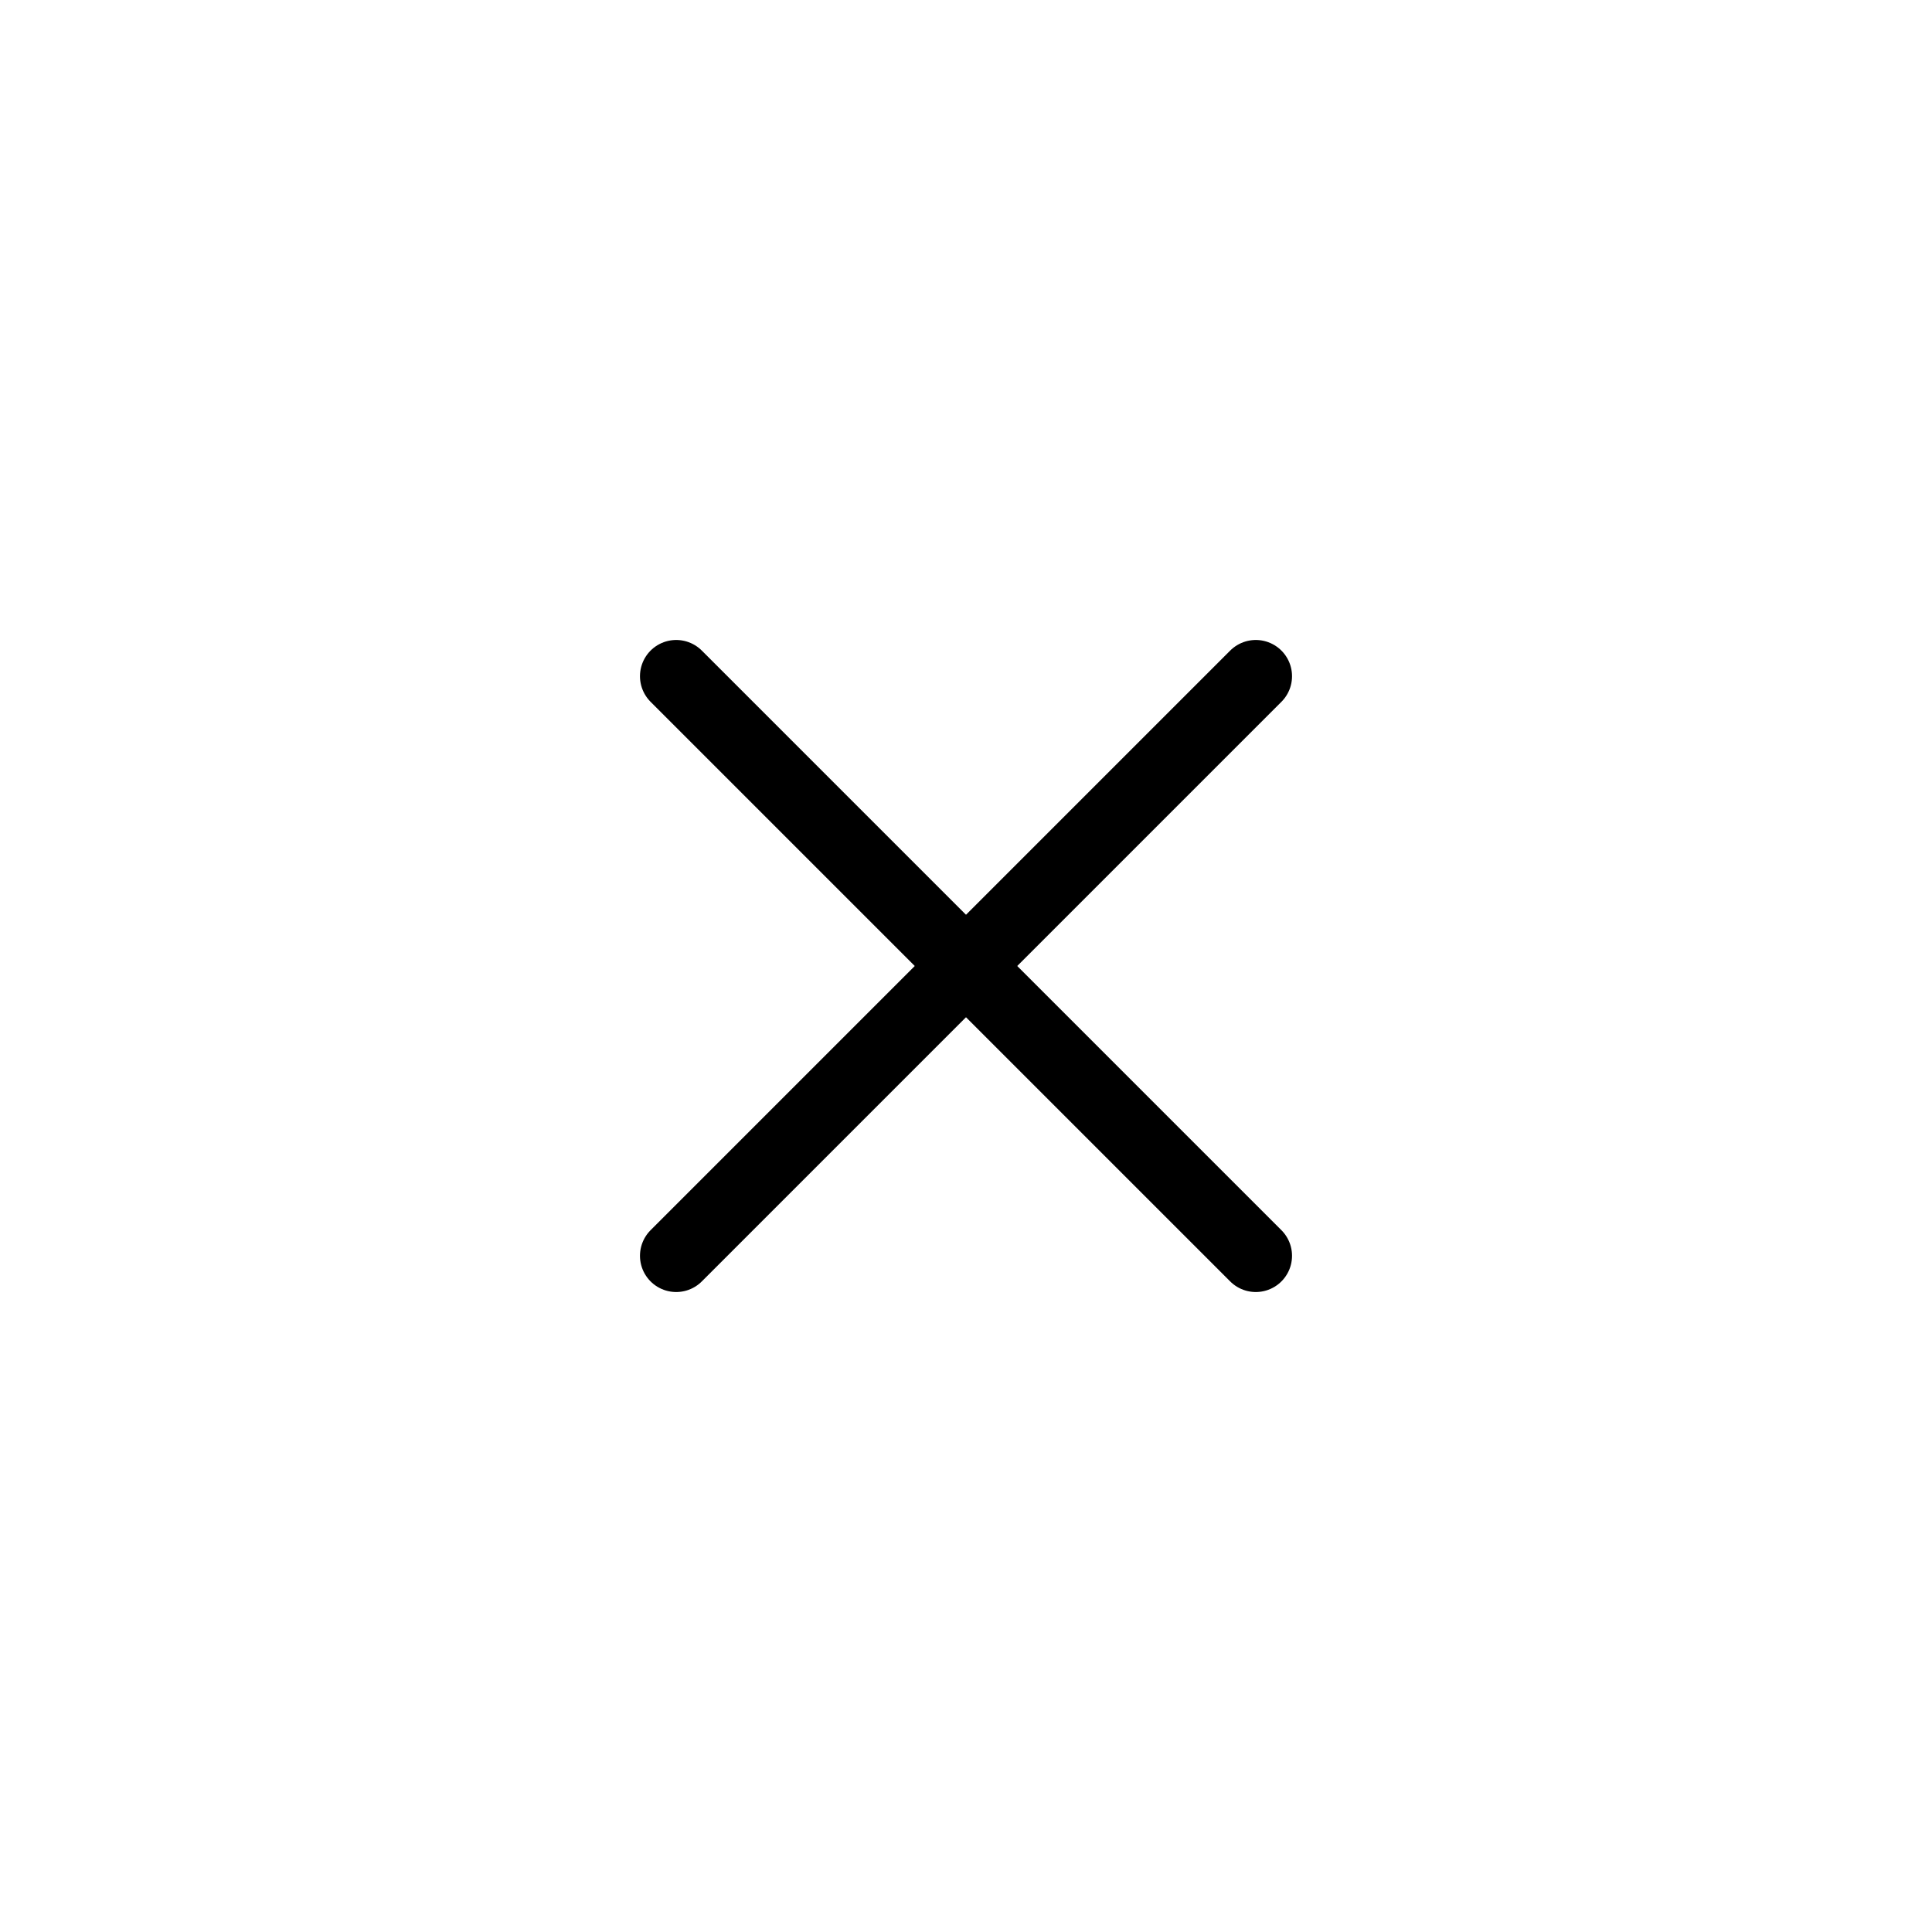
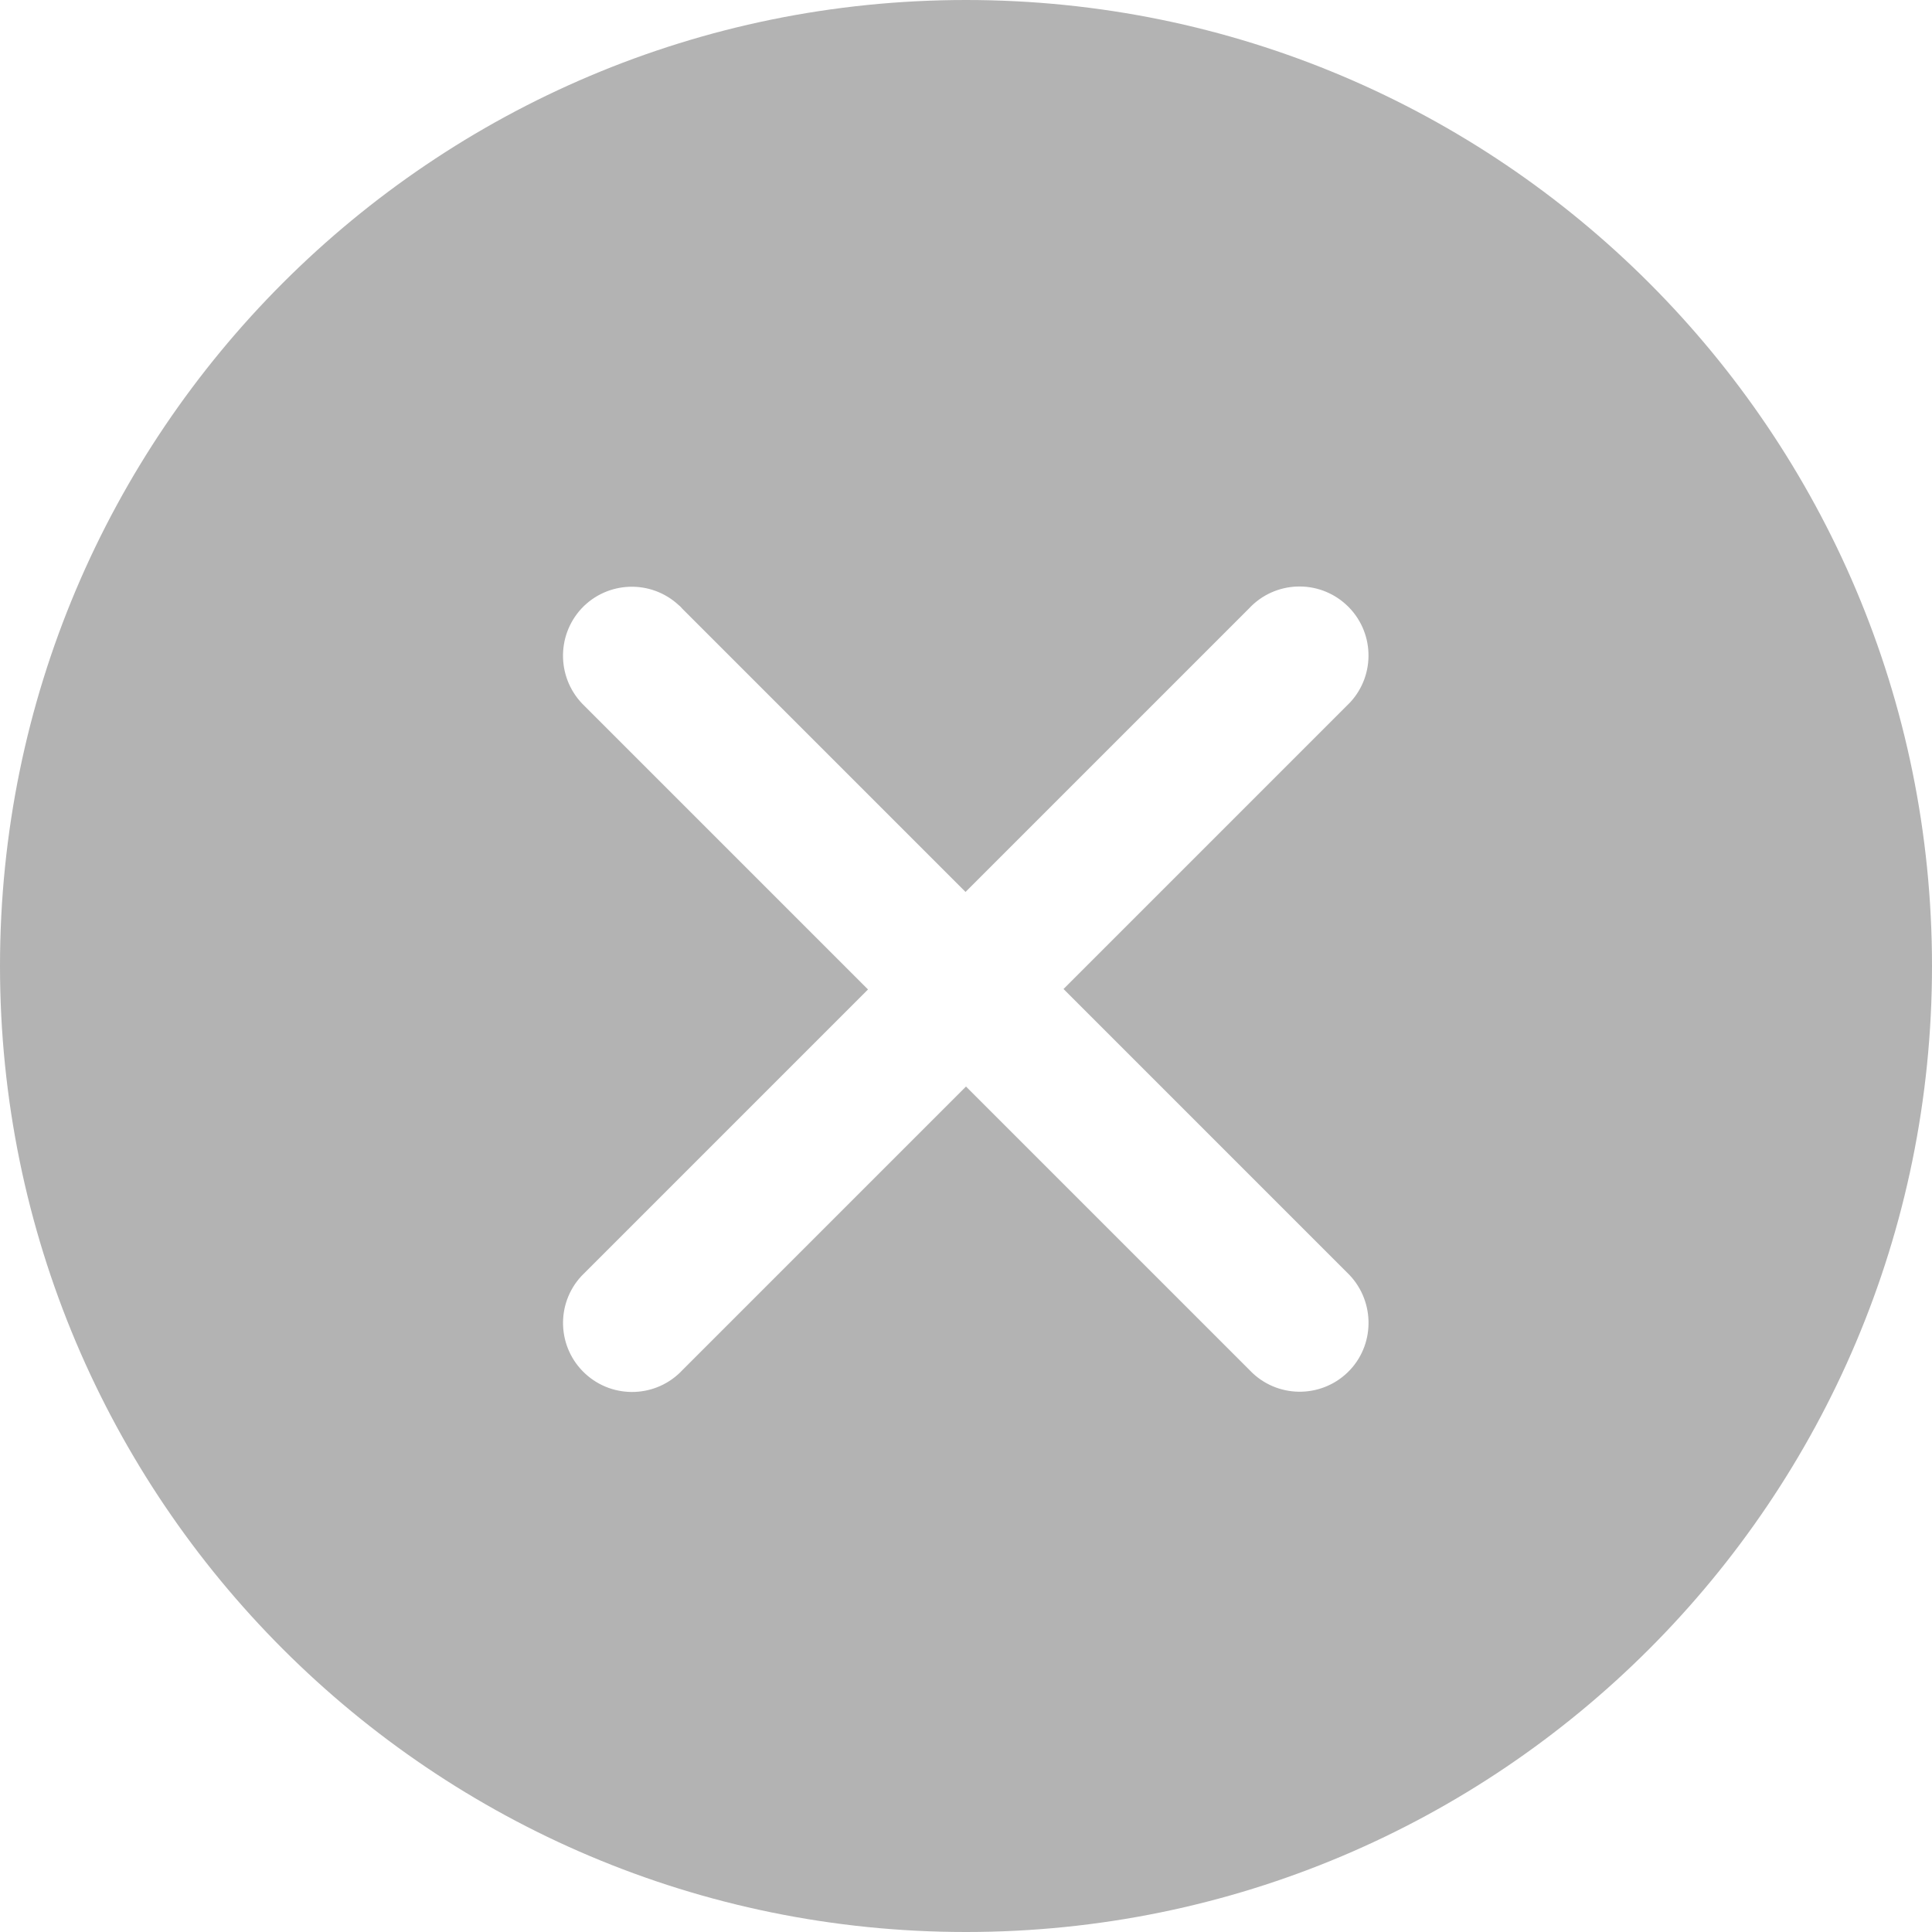
- <svg xmlns="http://www.w3.org/2000/svg" width="40" height="40" viewBox="0 0 40 40">
-   <defs>
-     <clipPath id="clip-path">
-       <rect id="사각형_3428" data-name="사각형 3428" width="24" height="24" transform="translate(333 13)" fill="#cccee4" />
-     </clipPath>
-   </defs>
-   <g id="menu-area" transform="translate(-325 -5)">
-     <rect id="ico-menu-header-area" width="40" height="40" transform="translate(325 5)" fill="#cccee4" opacity="0" />
-     <g id="ic-close-header" transform="translate(333 13)">
-       <g id="ico-menu-header" transform="translate(-333 -13)" clip-path="url(#clip-path)">
-         <g id="그룹_33768" data-name="그룹 33768" transform="translate(0.998 0.998)">
-           <g id="그룹_1" data-name="그룹 1" transform="translate(338 18)">
-             <line id="선_113" data-name="선 113" x2="12" y2="12" transform="translate(0.002 0.002)" fill="none" stroke="#000" stroke-linecap="round" stroke-width="1.5" />
-           </g>
-           <g id="그룹_33767" data-name="그룹 33767" transform="translate(338 18)">
-             <line id="선_113-2" data-name="선 113" x1="12" y2="12" transform="translate(0.002 0.002)" fill="none" stroke="#000" stroke-linecap="round" stroke-width="1.5" />
-           </g>
-         </g>
-       </g>
-     </g>
-   </g>
+ <svg xmlns="http://www.w3.org/2000/svg" data-name="layer" viewBox="0 0 42 42">
+   <path d="M21 0c11.6 0 21 9.4 21 21s-9.4 21-21 21S0 32.6 0 21 9.4 0 21 0Zm2.12 21.5 6.16 6.16c.6.57.63 1.52.07 2.12a1.5 1.5 0 0 1-2.12.07l-.07-.07L21 23.62l-6.16 6.16a1.5 1.5 0 0 1-2.2-2.04l.07-.07 6.16-6.16-6.16-6.16a1.51 1.51 0 0 1-.07-2.12 1.5 1.5 0 0 1 2.12-.07c.03.02.05.05.07.07l6.16 6.16 6.16-6.16a1.5 1.5 0 0 1 2.2 2.04l-.07.07-6.16 6.16Z" data-name="ico_input-delete" style="fill:#b3b3b3;fill-rule:evenodd;isolation:isolate" />
</svg>
